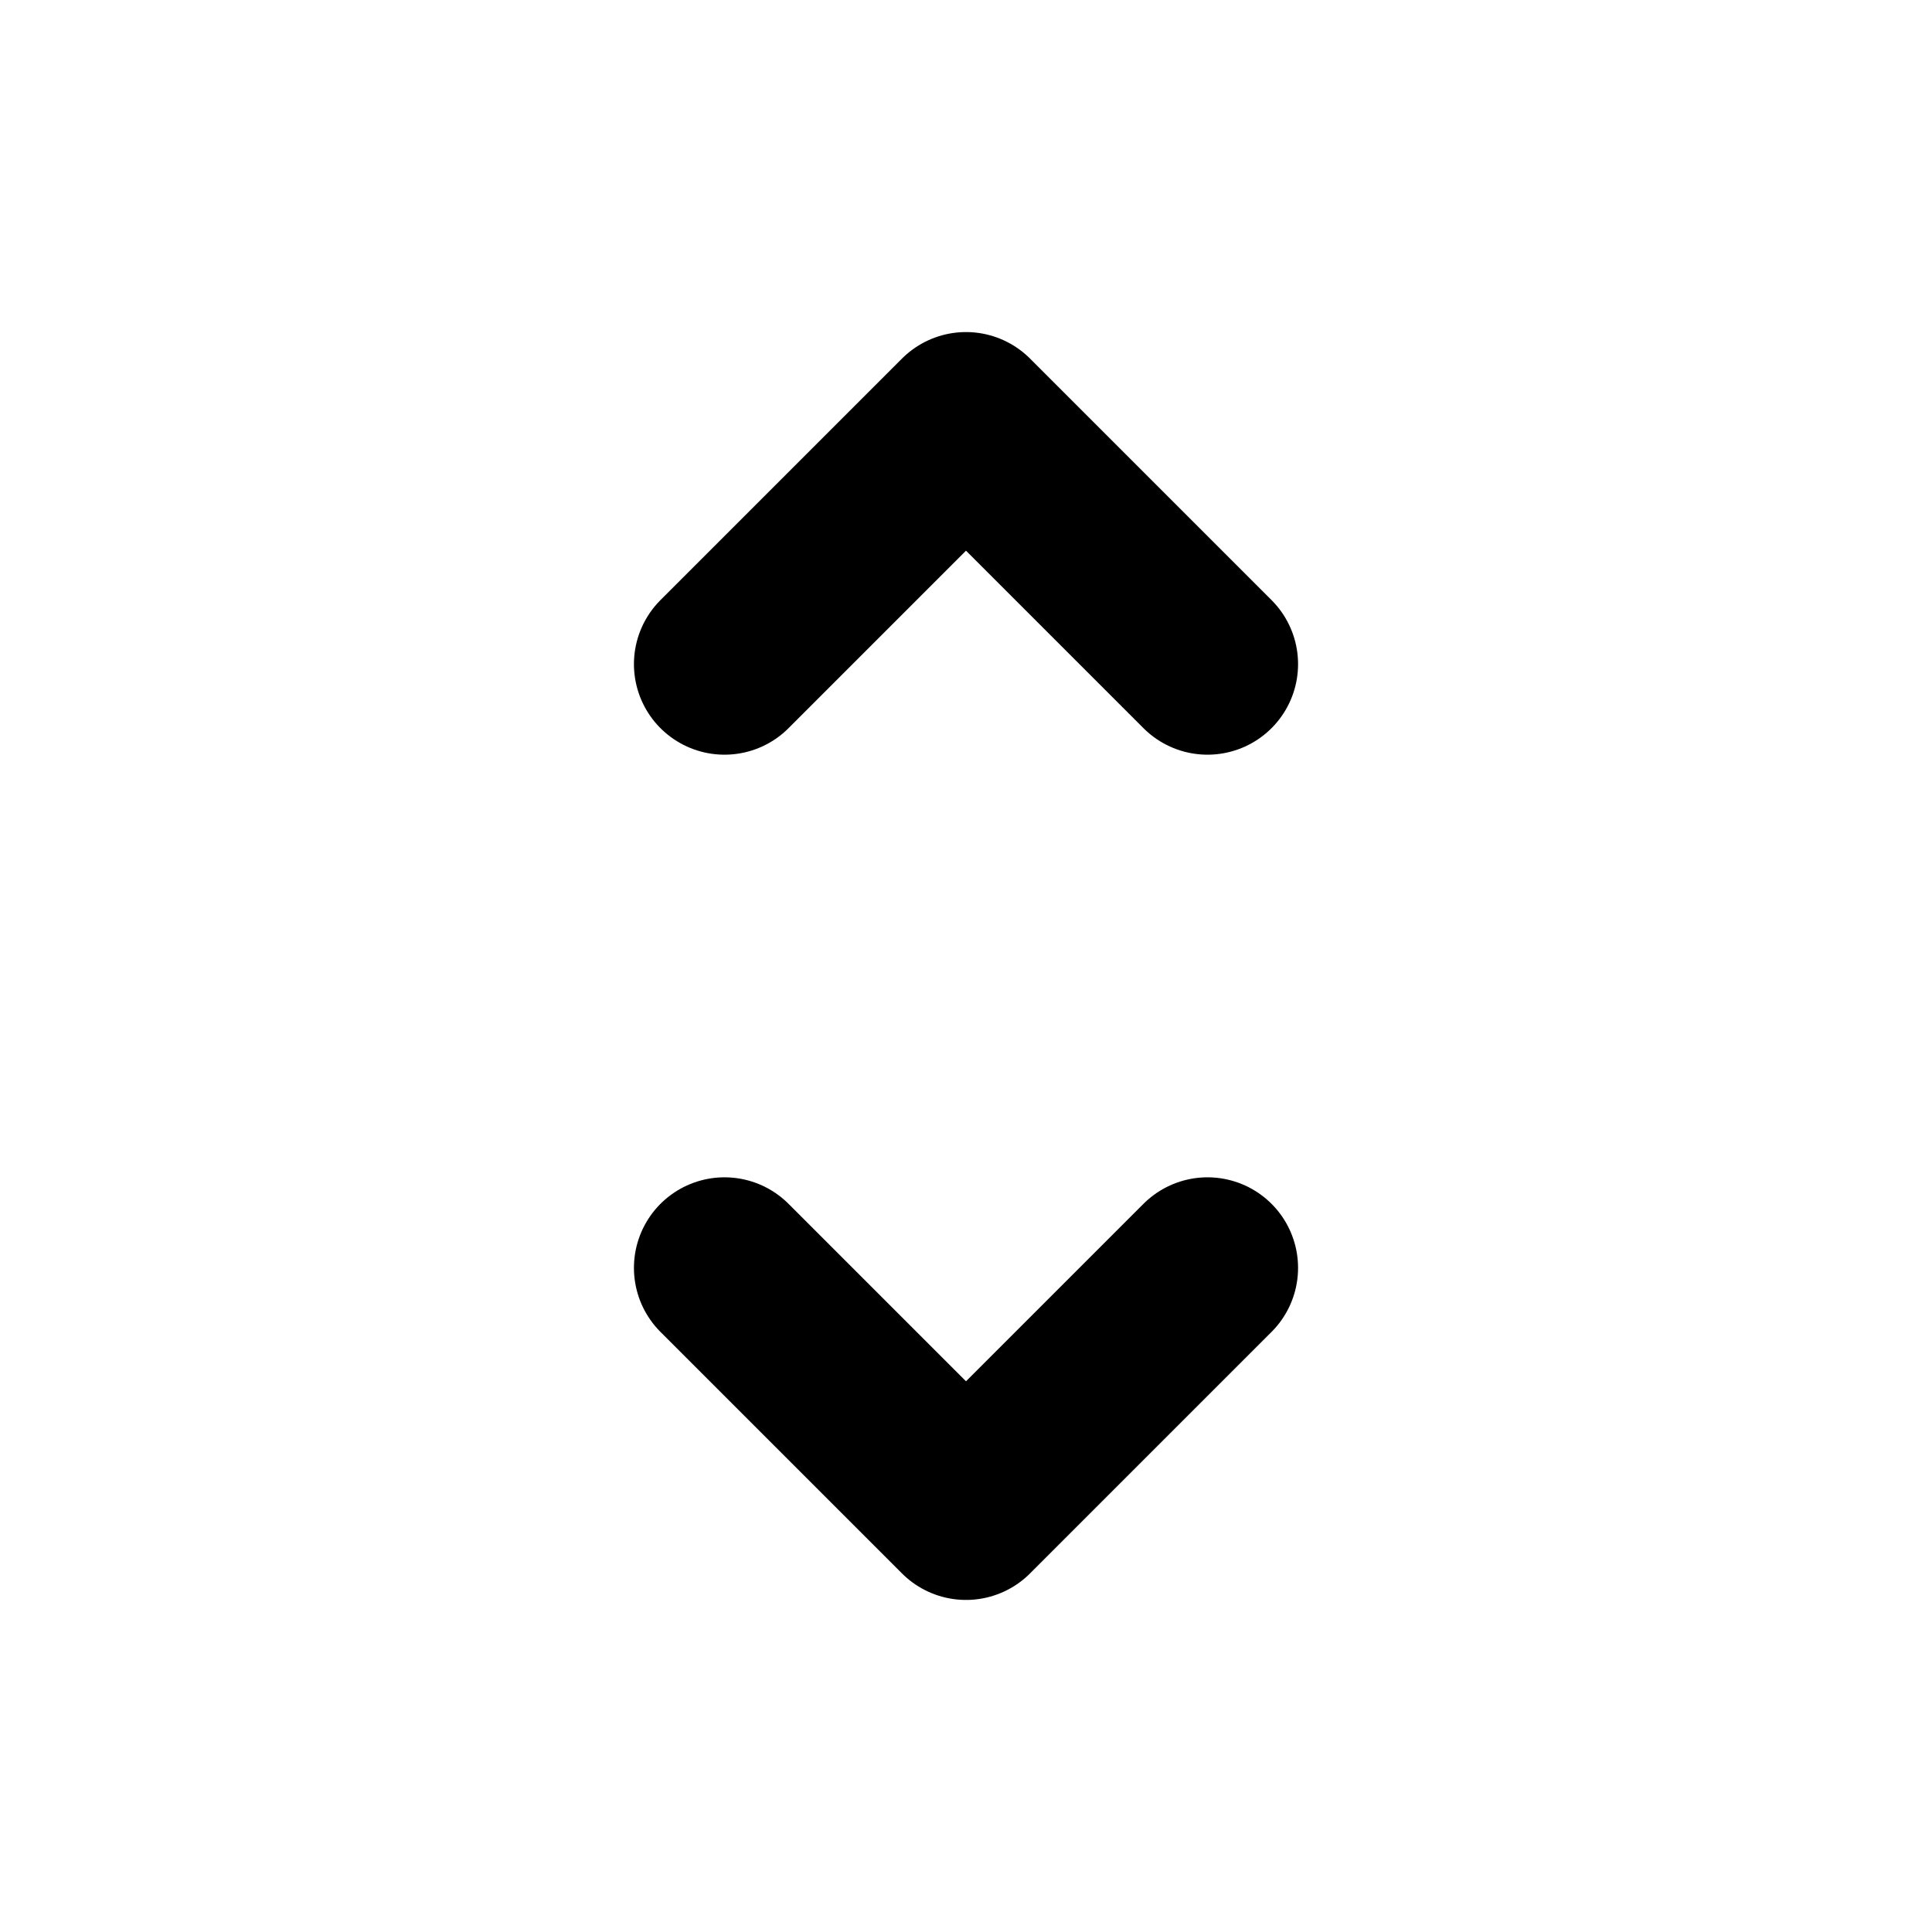
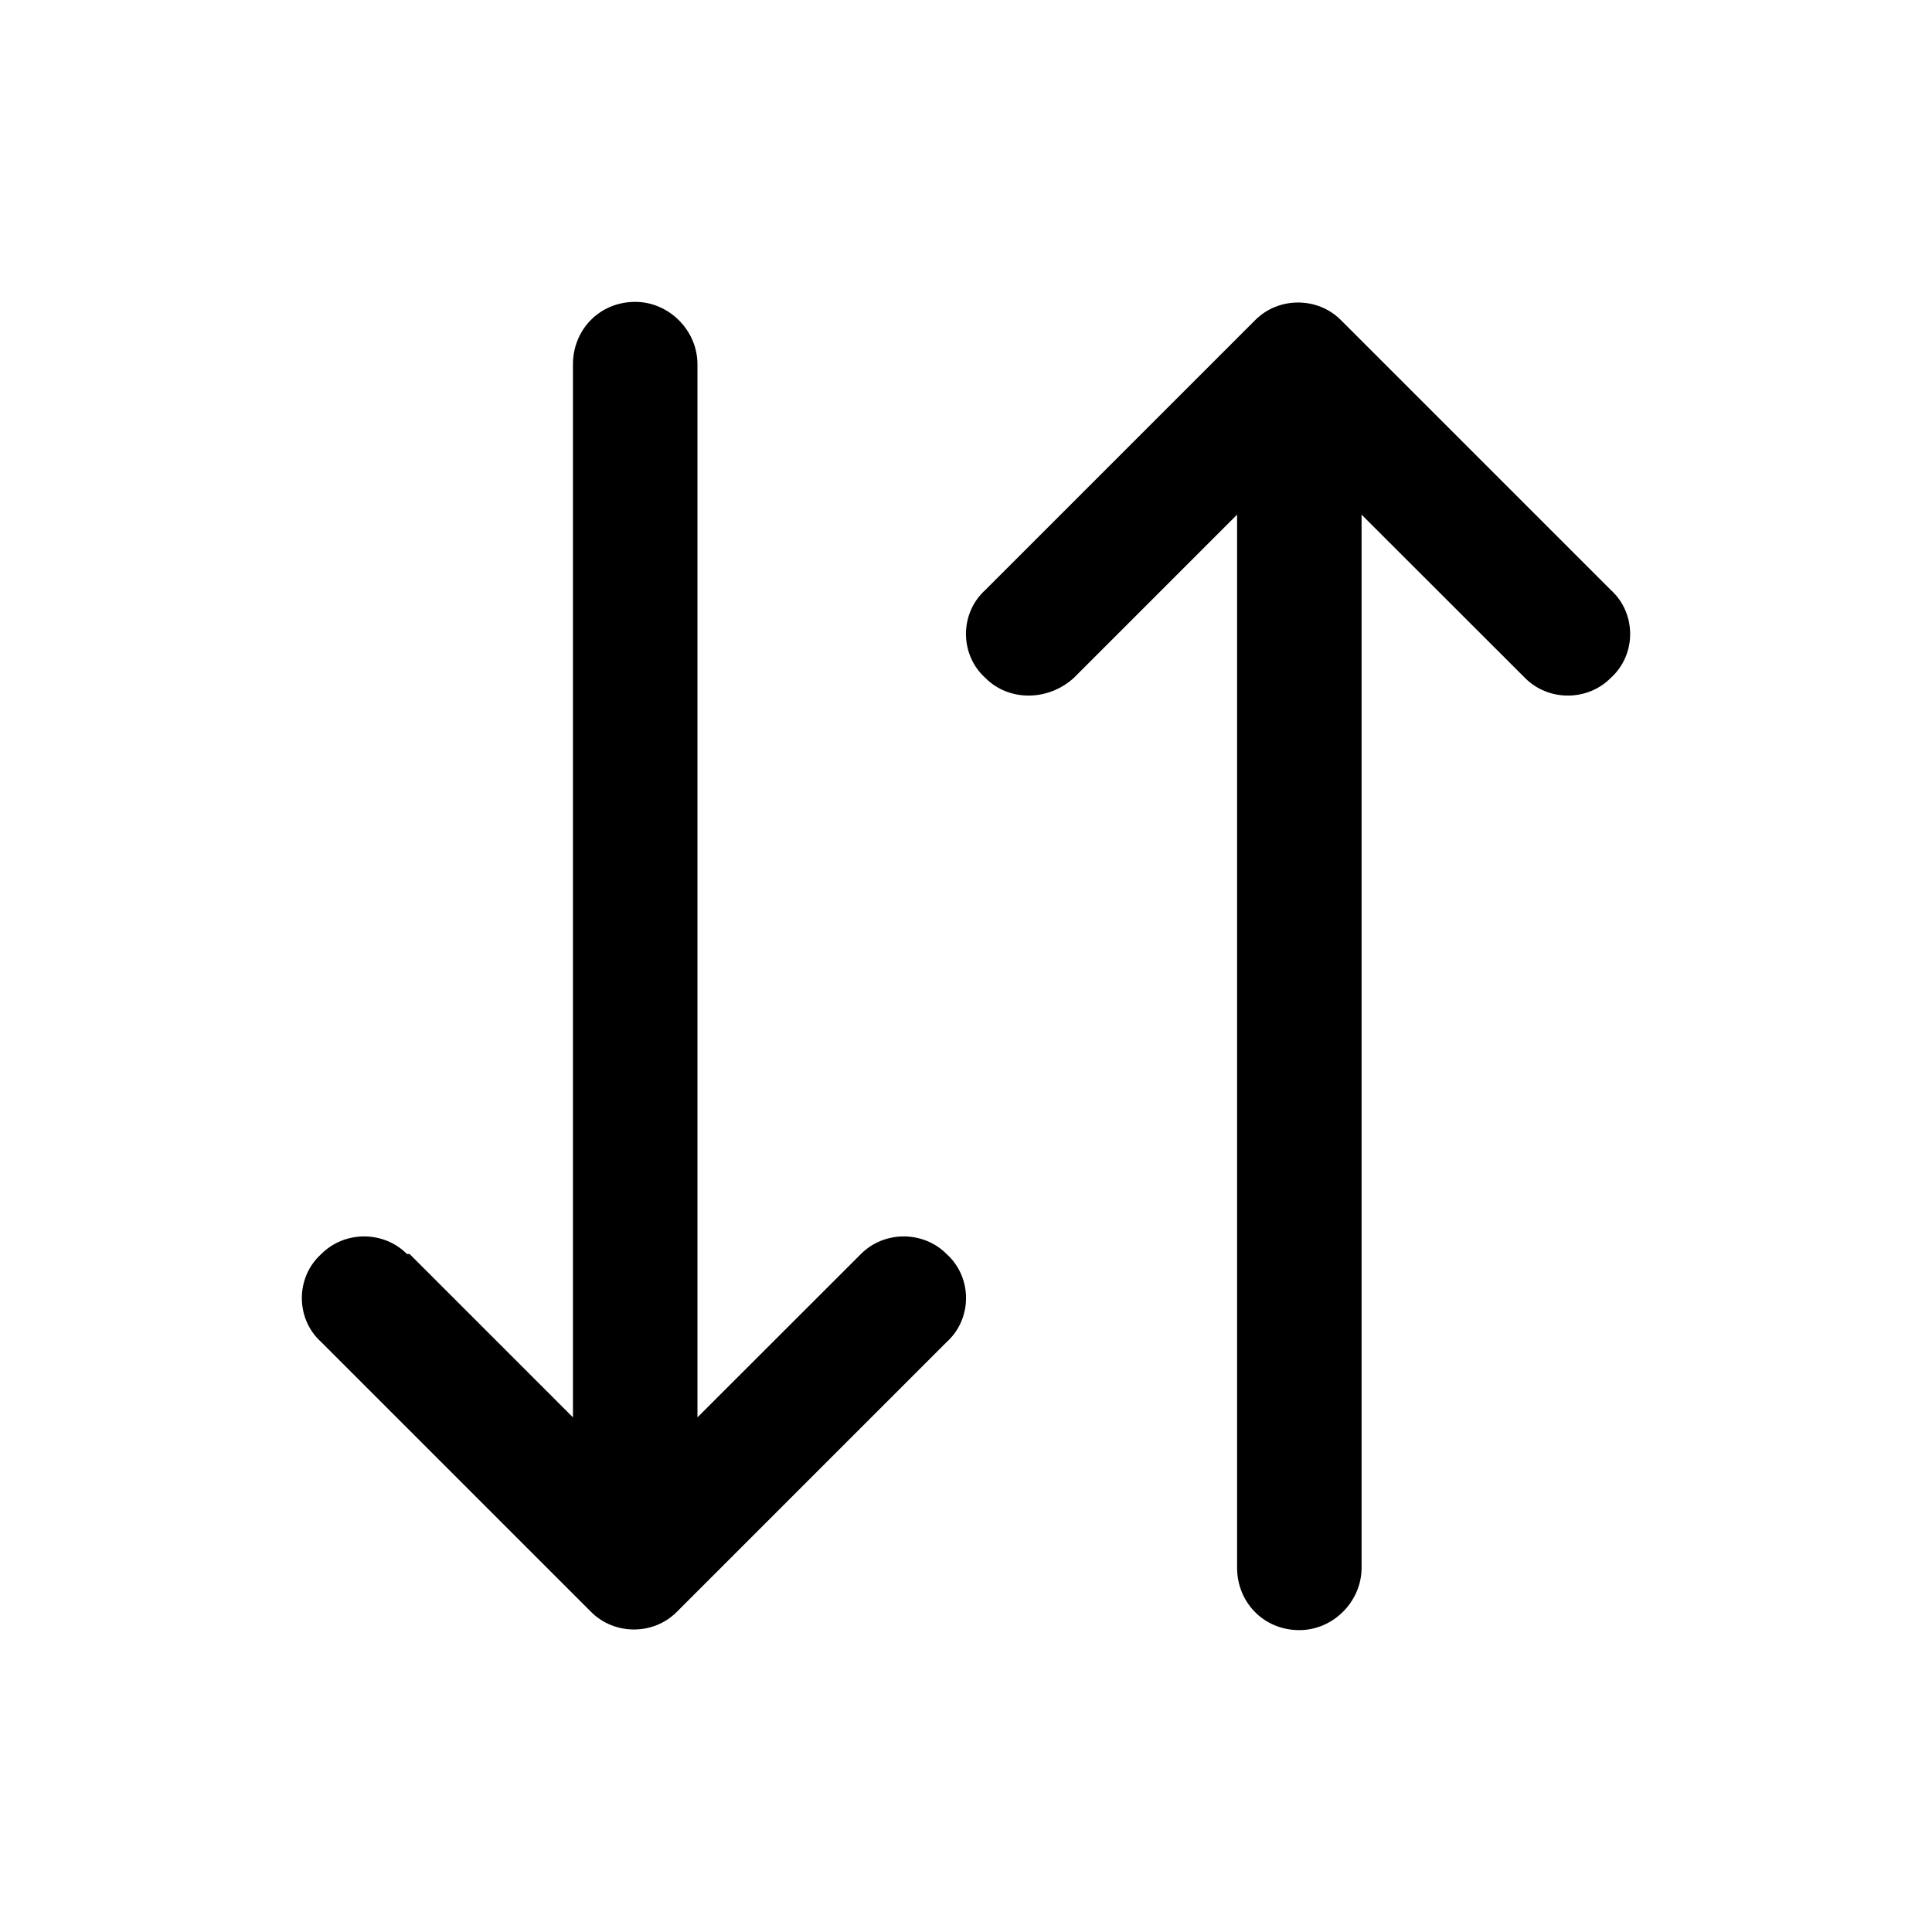
- <svg xmlns="http://www.w3.org/2000/svg" viewBox="0 0 16 16" fill="none">
-   <path d="M6 5.5L8 3.5L10 5.5" stroke="currentColor" stroke-width="1.5" stroke-linecap="round" stroke-linejoin="round" />
-   <path d="M6 10.5L8 12.5L10 10.5" stroke="currentColor" stroke-width="1.5" stroke-linecap="round" stroke-linejoin="round" />
+ <svg xmlns="http://www.w3.org/2000/svg" width="16" height="16" viewBox="0 0 16 16" fill="none" aria-hidden="true">
+   <path d="M8.892 5.615C8.677 5.809 8.354 5.809 8.161 5.615C7.946 5.422 7.946 5.078 8.161 4.885L10.396 2.65C10.589 2.457 10.911 2.457 11.104 2.65L13.339 4.885C13.554 5.078 13.554 5.422 13.339 5.615C13.146 5.809 12.823 5.809 12.63 5.615L11.276 4.262V12.984C11.276 13.264 11.04 13.5 10.761 13.5C10.46 13.5 10.245 13.264 10.245 12.984V4.262L8.892 5.615ZM3.392 10.385L4.745 11.738V3.016C4.745 2.736 4.96 2.5 5.261 2.5C5.54 2.5 5.776 2.736 5.776 3.016V11.738L7.13 10.385C7.323 10.191 7.646 10.191 7.839 10.385C8.054 10.578 8.054 10.922 7.839 11.115L5.604 13.35C5.411 13.543 5.089 13.543 4.896 13.35L2.661 11.115C2.446 10.922 2.446 10.578 2.661 10.385C2.854 10.191 3.177 10.191 3.37 10.385H3.392Z" fill="currentColor" />
</svg>
